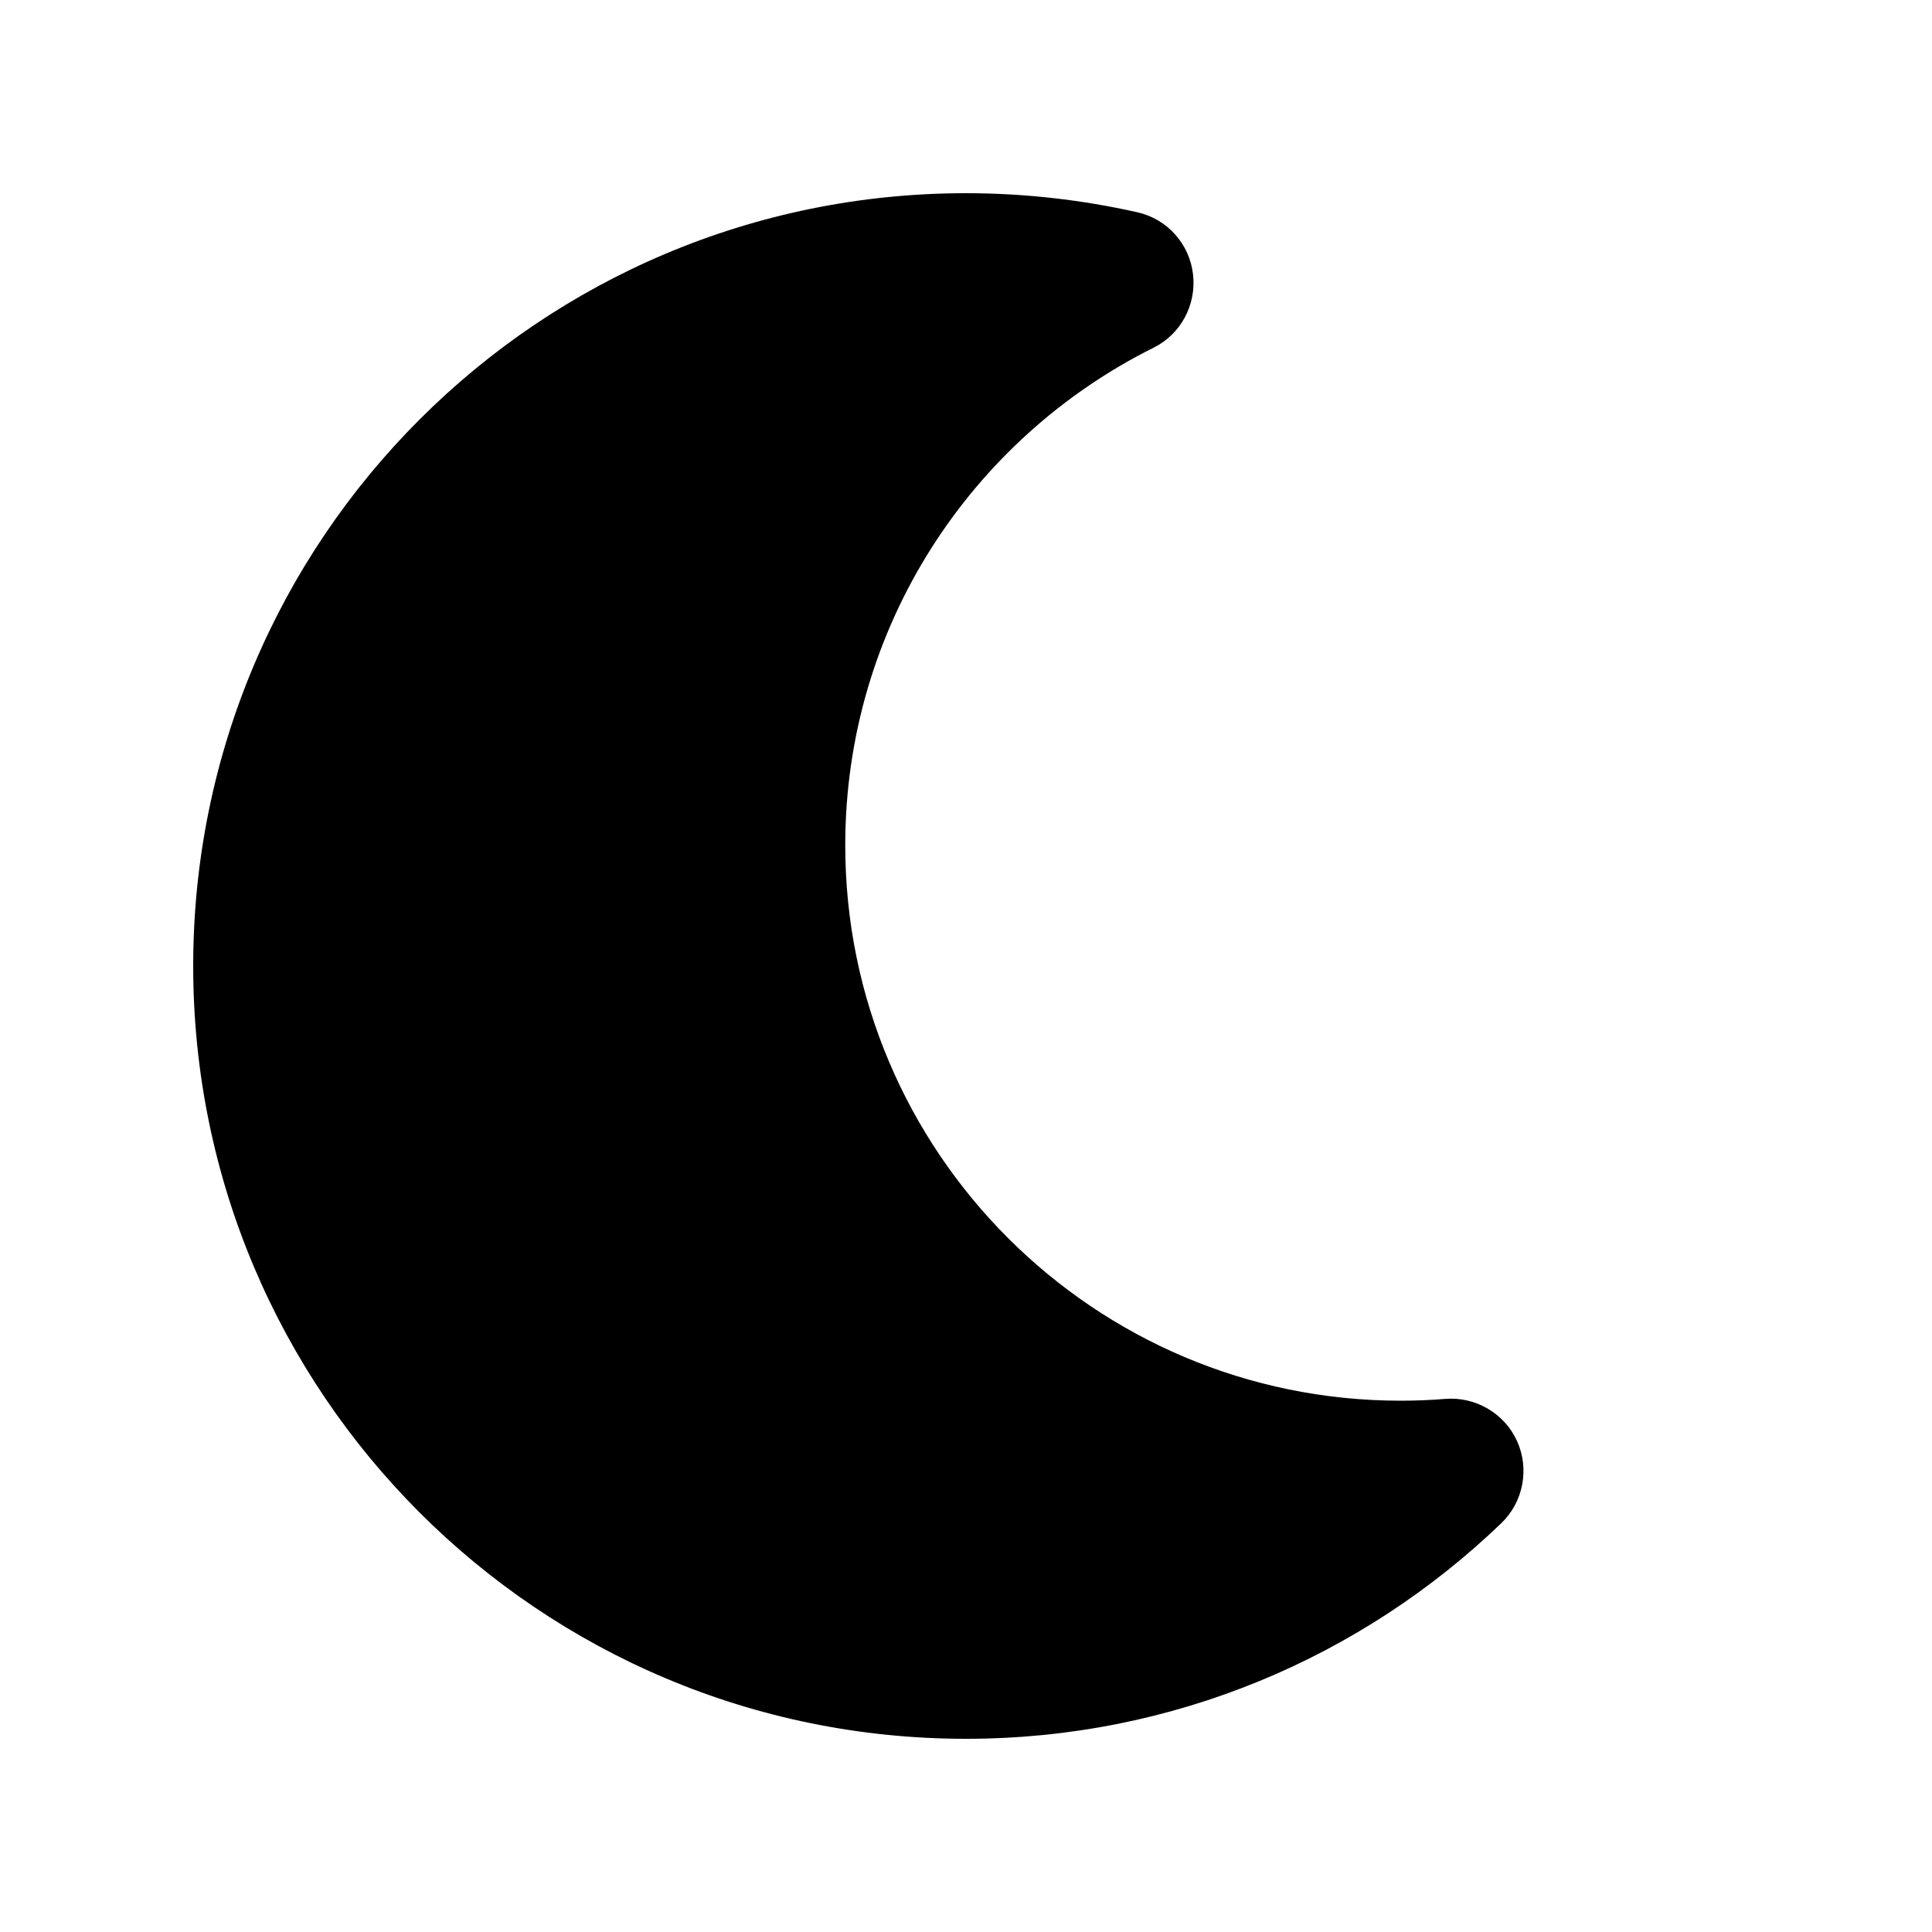
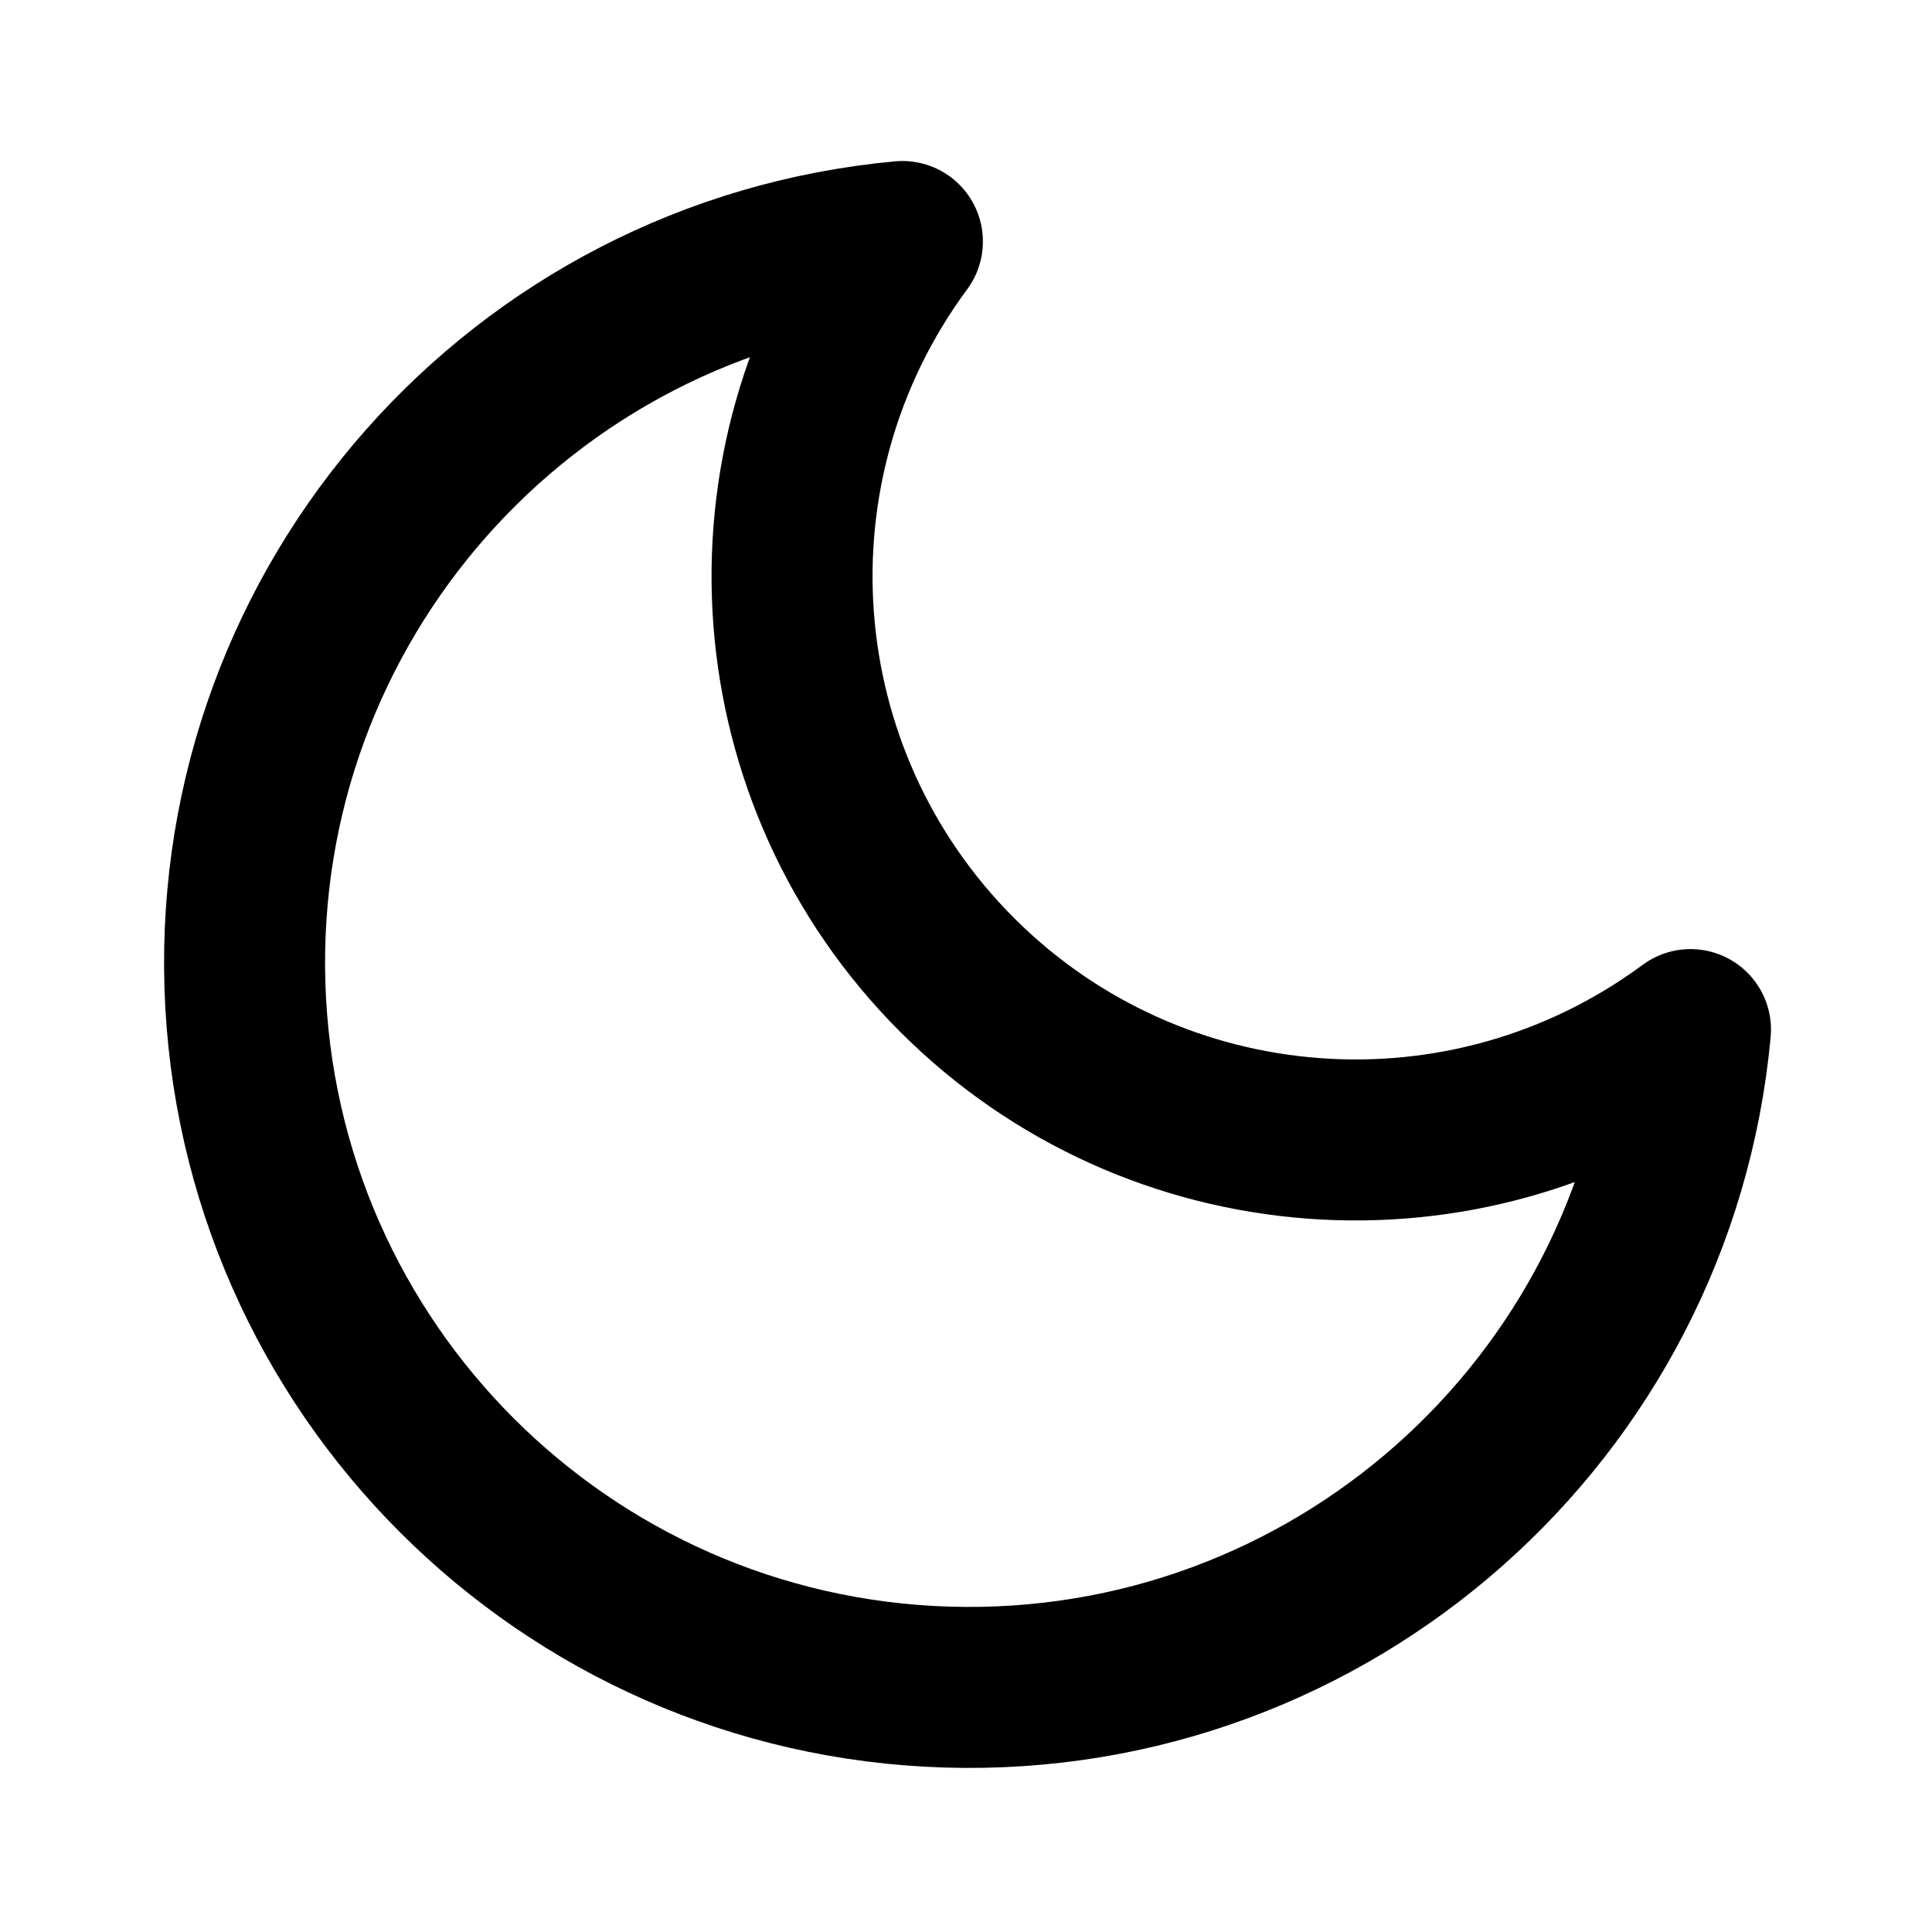
- <svg xmlns="http://www.w3.org/2000/svg" viewBox="0 0 640 640">
-   <path fill="#000000" d="M320 64C178.6 64 64 178.6 64 320C64 461.4 178.6 576 320 576C388.8 576 451.3 548.8 497.3 504.6C504.6 497.6 506.7 486.7 502.6 477.5C498.5 468.3 488.9 462.6 478.8 463.4C473.9 463.8 469 464 464 464C362.4 464 280 381.6 280 280C280 207.9 321.5 145.4 382.1 115.2C391.2 110.7 396.4 100.9 395.2 90.8C394 80.7 386.6 72.5 376.7 70.3C358.4 66.2 339.4 64 320 64z" />
+ <svg xmlns="http://www.w3.org/2000/svg" viewBox="0 0 24 24" fill="none" stroke="currentColor" stroke-width="2" stroke-linecap="round" stroke-linejoin="round">
+   <path d="M21 12.79A9 9 0 1 1 11.21 3 7 7 0 0 0 21 12.79z" />
</svg>
